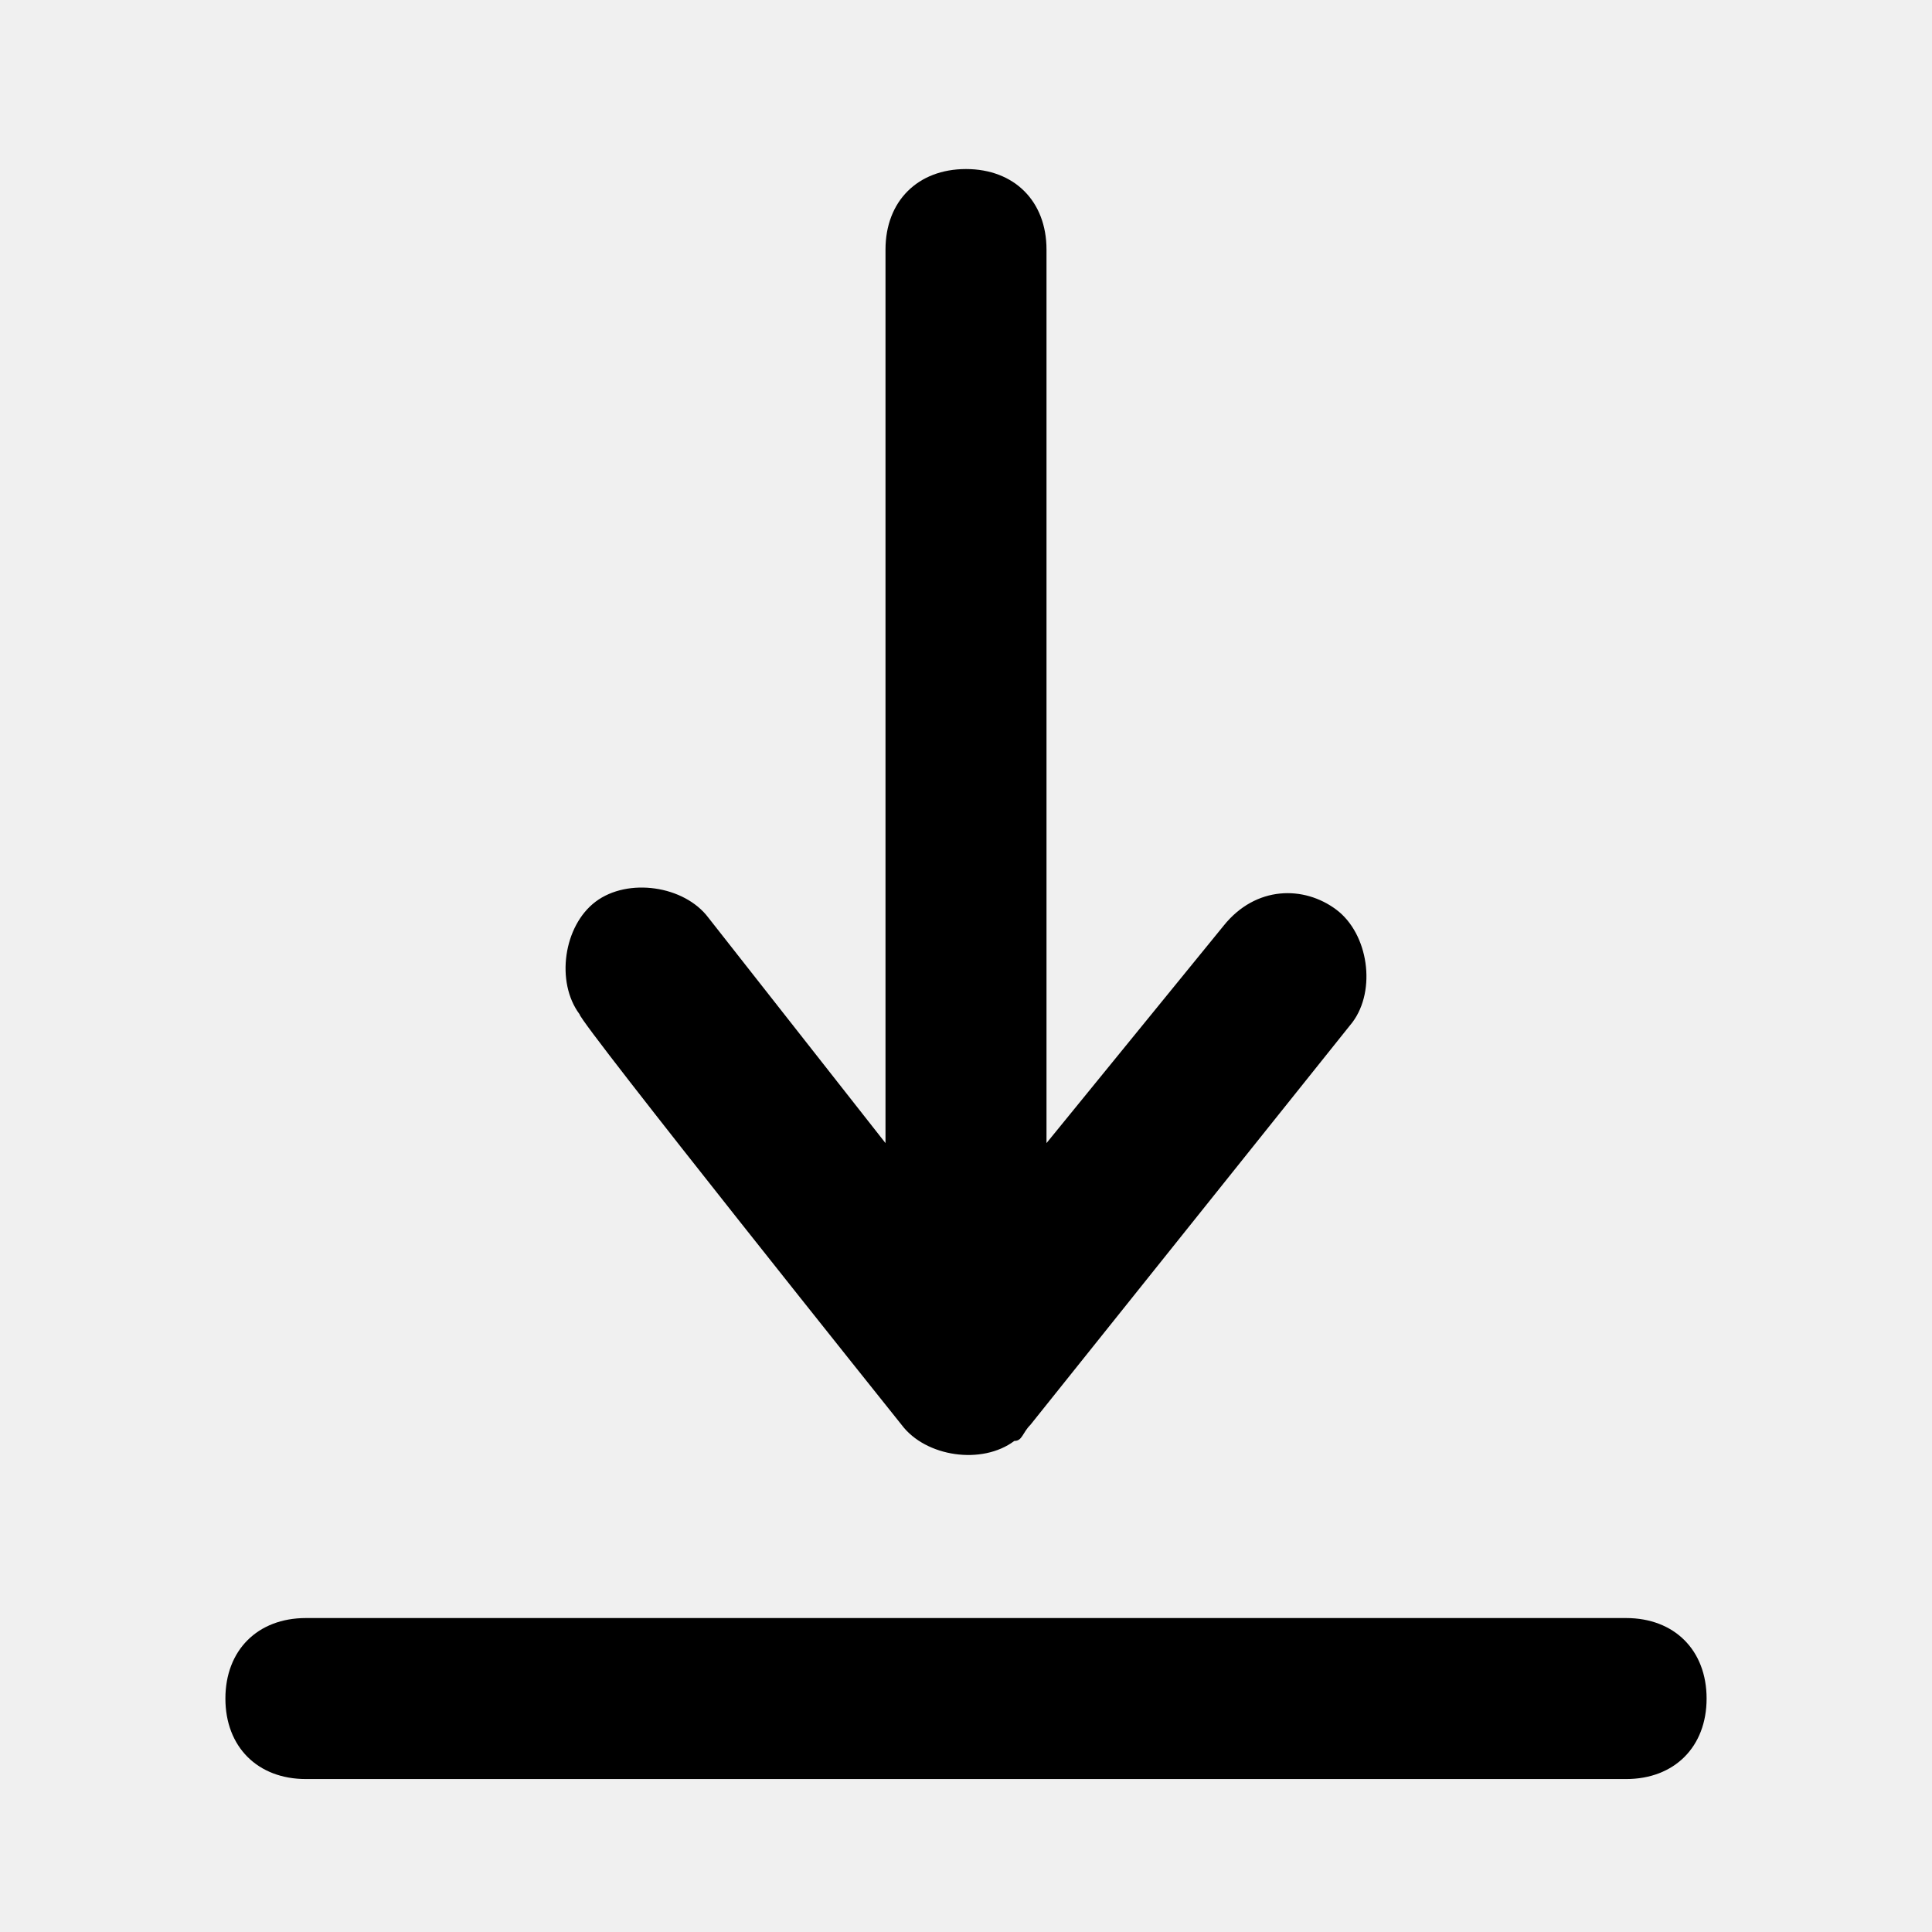
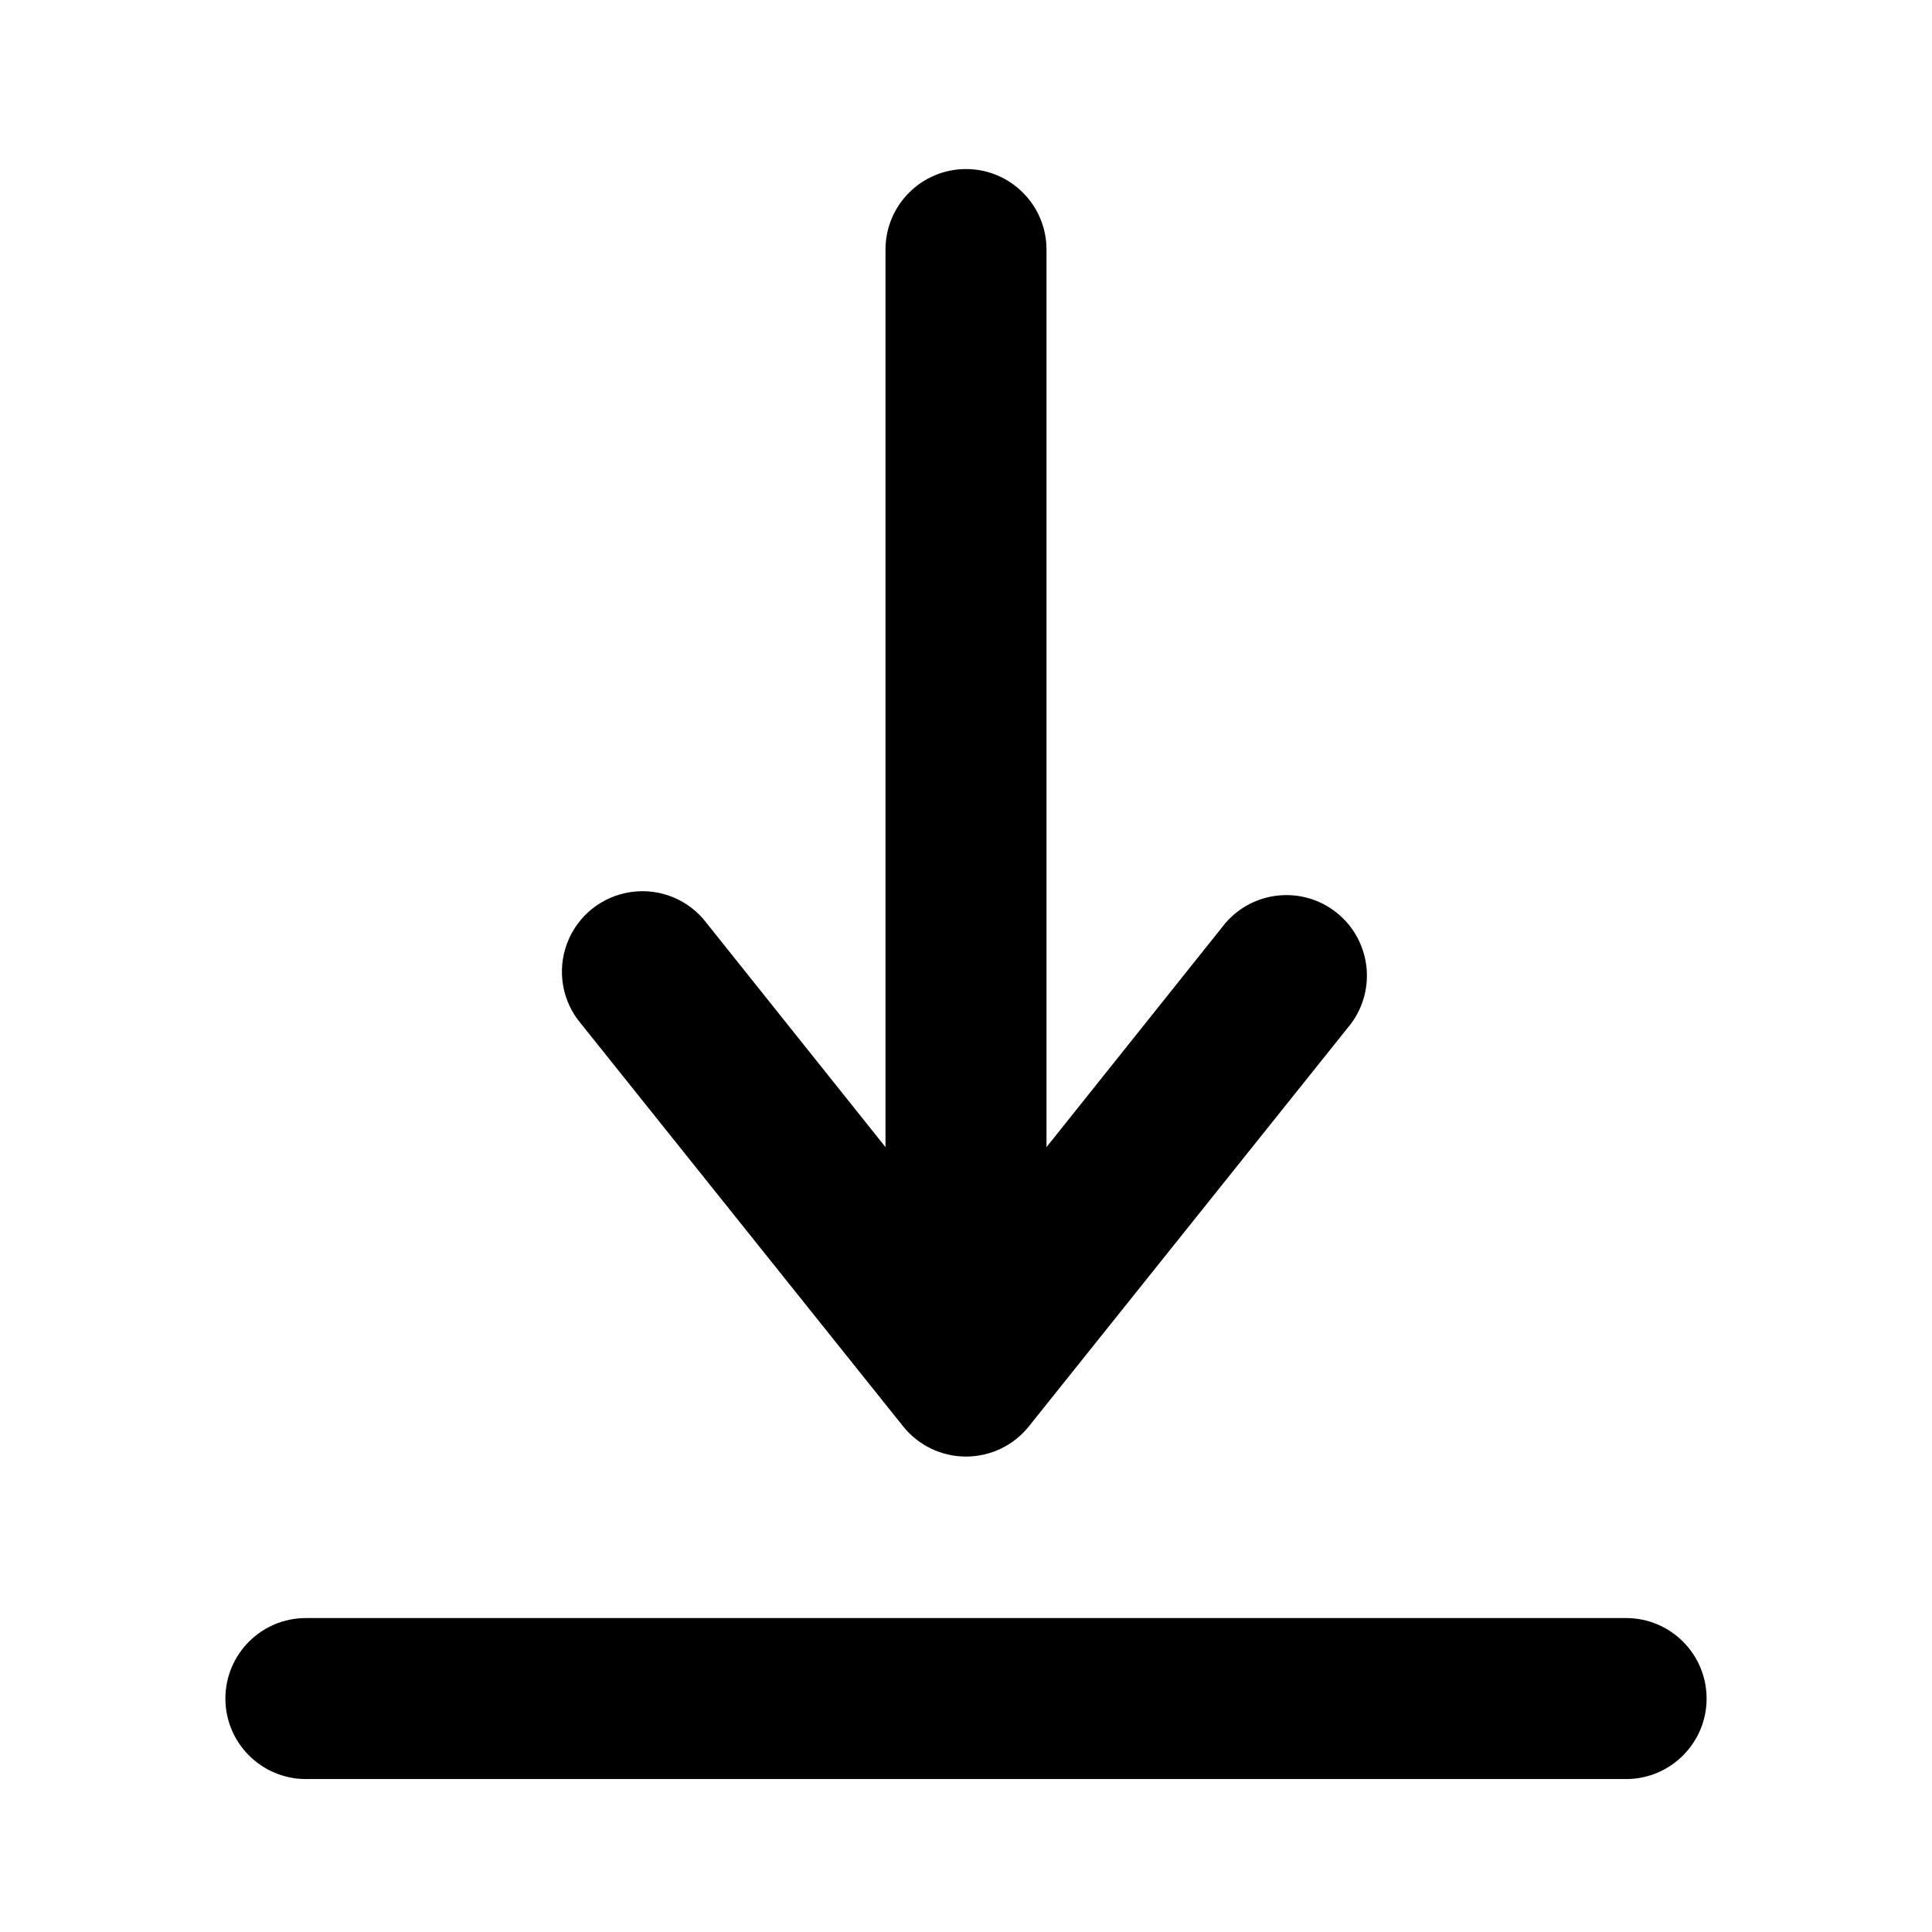
- <svg viewBox="0 0 24 24">
-   <path d="M20.2 20.1H3.8c-.6 0-1 .4-1 1s.4 1 1 1h16.4c.6 0 1-.4 1-1s-.4-1-1-1zm-9-2.4c.3.4 1 .5 1.4.2.1 0 .1-.1.2-.2l4-5c.3-.4.2-1.1-.2-1.4-.4-.3-1-.3-1.4.2L13 14.2V3.1c0-.6-.4-1-1-1s-1 .4-1 1v11.1l-2.2-2.8c-.3-.4-1-.5-1.4-.2-.4.3-.5 1-.2 1.4 0 .1 4 5.1 4 5.1z" />
+ <svg xmlns="http://www.w3.org/2000/svg" width="24" height="24" viewBox="0 0 24 24">
+   <g fill="none" fill-rule="evenodd" transform="translate(-216 -150)">
+     <rect width="504" height="450" fill="#FFF" />
+     <g transform="translate(216 150)">
+       <rect width="24" height="24" />
+       <path fill="#000" fill-rule="nonzero" d="M18.2,18.1 L1.8,18.1 C1.248,18.1 0.8,18.548 0.8,19.1 C0.8,19.652 1.248,20.1 1.8,20.1 L18.2,20.1 C18.752,20.1 19.2,19.652 19.2,19.1 C19.2,18.548 18.752,18.1 18.2,18.1 Z M9.22,15.72 C9.41,15.957 9.697,16.094 10,16.094 C10.303,16.094 10.59,15.957 10.78,15.72 L14.78,10.72 C15.104,10.288 15.027,9.677 14.606,9.339 C14.184,9.001 13.571,9.059 13.22,9.47 L11,12.25 L11,1.1 C11,0.548 10.552,0.1 10,0.1 C9.448,0.1 9,0.548 9,1.1 L9,12.25 L6.78,9.47 C6.561,9.178 6.201,9.029 5.839,9.081 C5.478,9.132 5.174,9.376 5.045,9.717 C4.916,10.058 4.983,10.443 5.22,10.72 L9.22,15.72 Z" transform="translate(2 2)" />
+     </g>
+   </g>
</svg>
